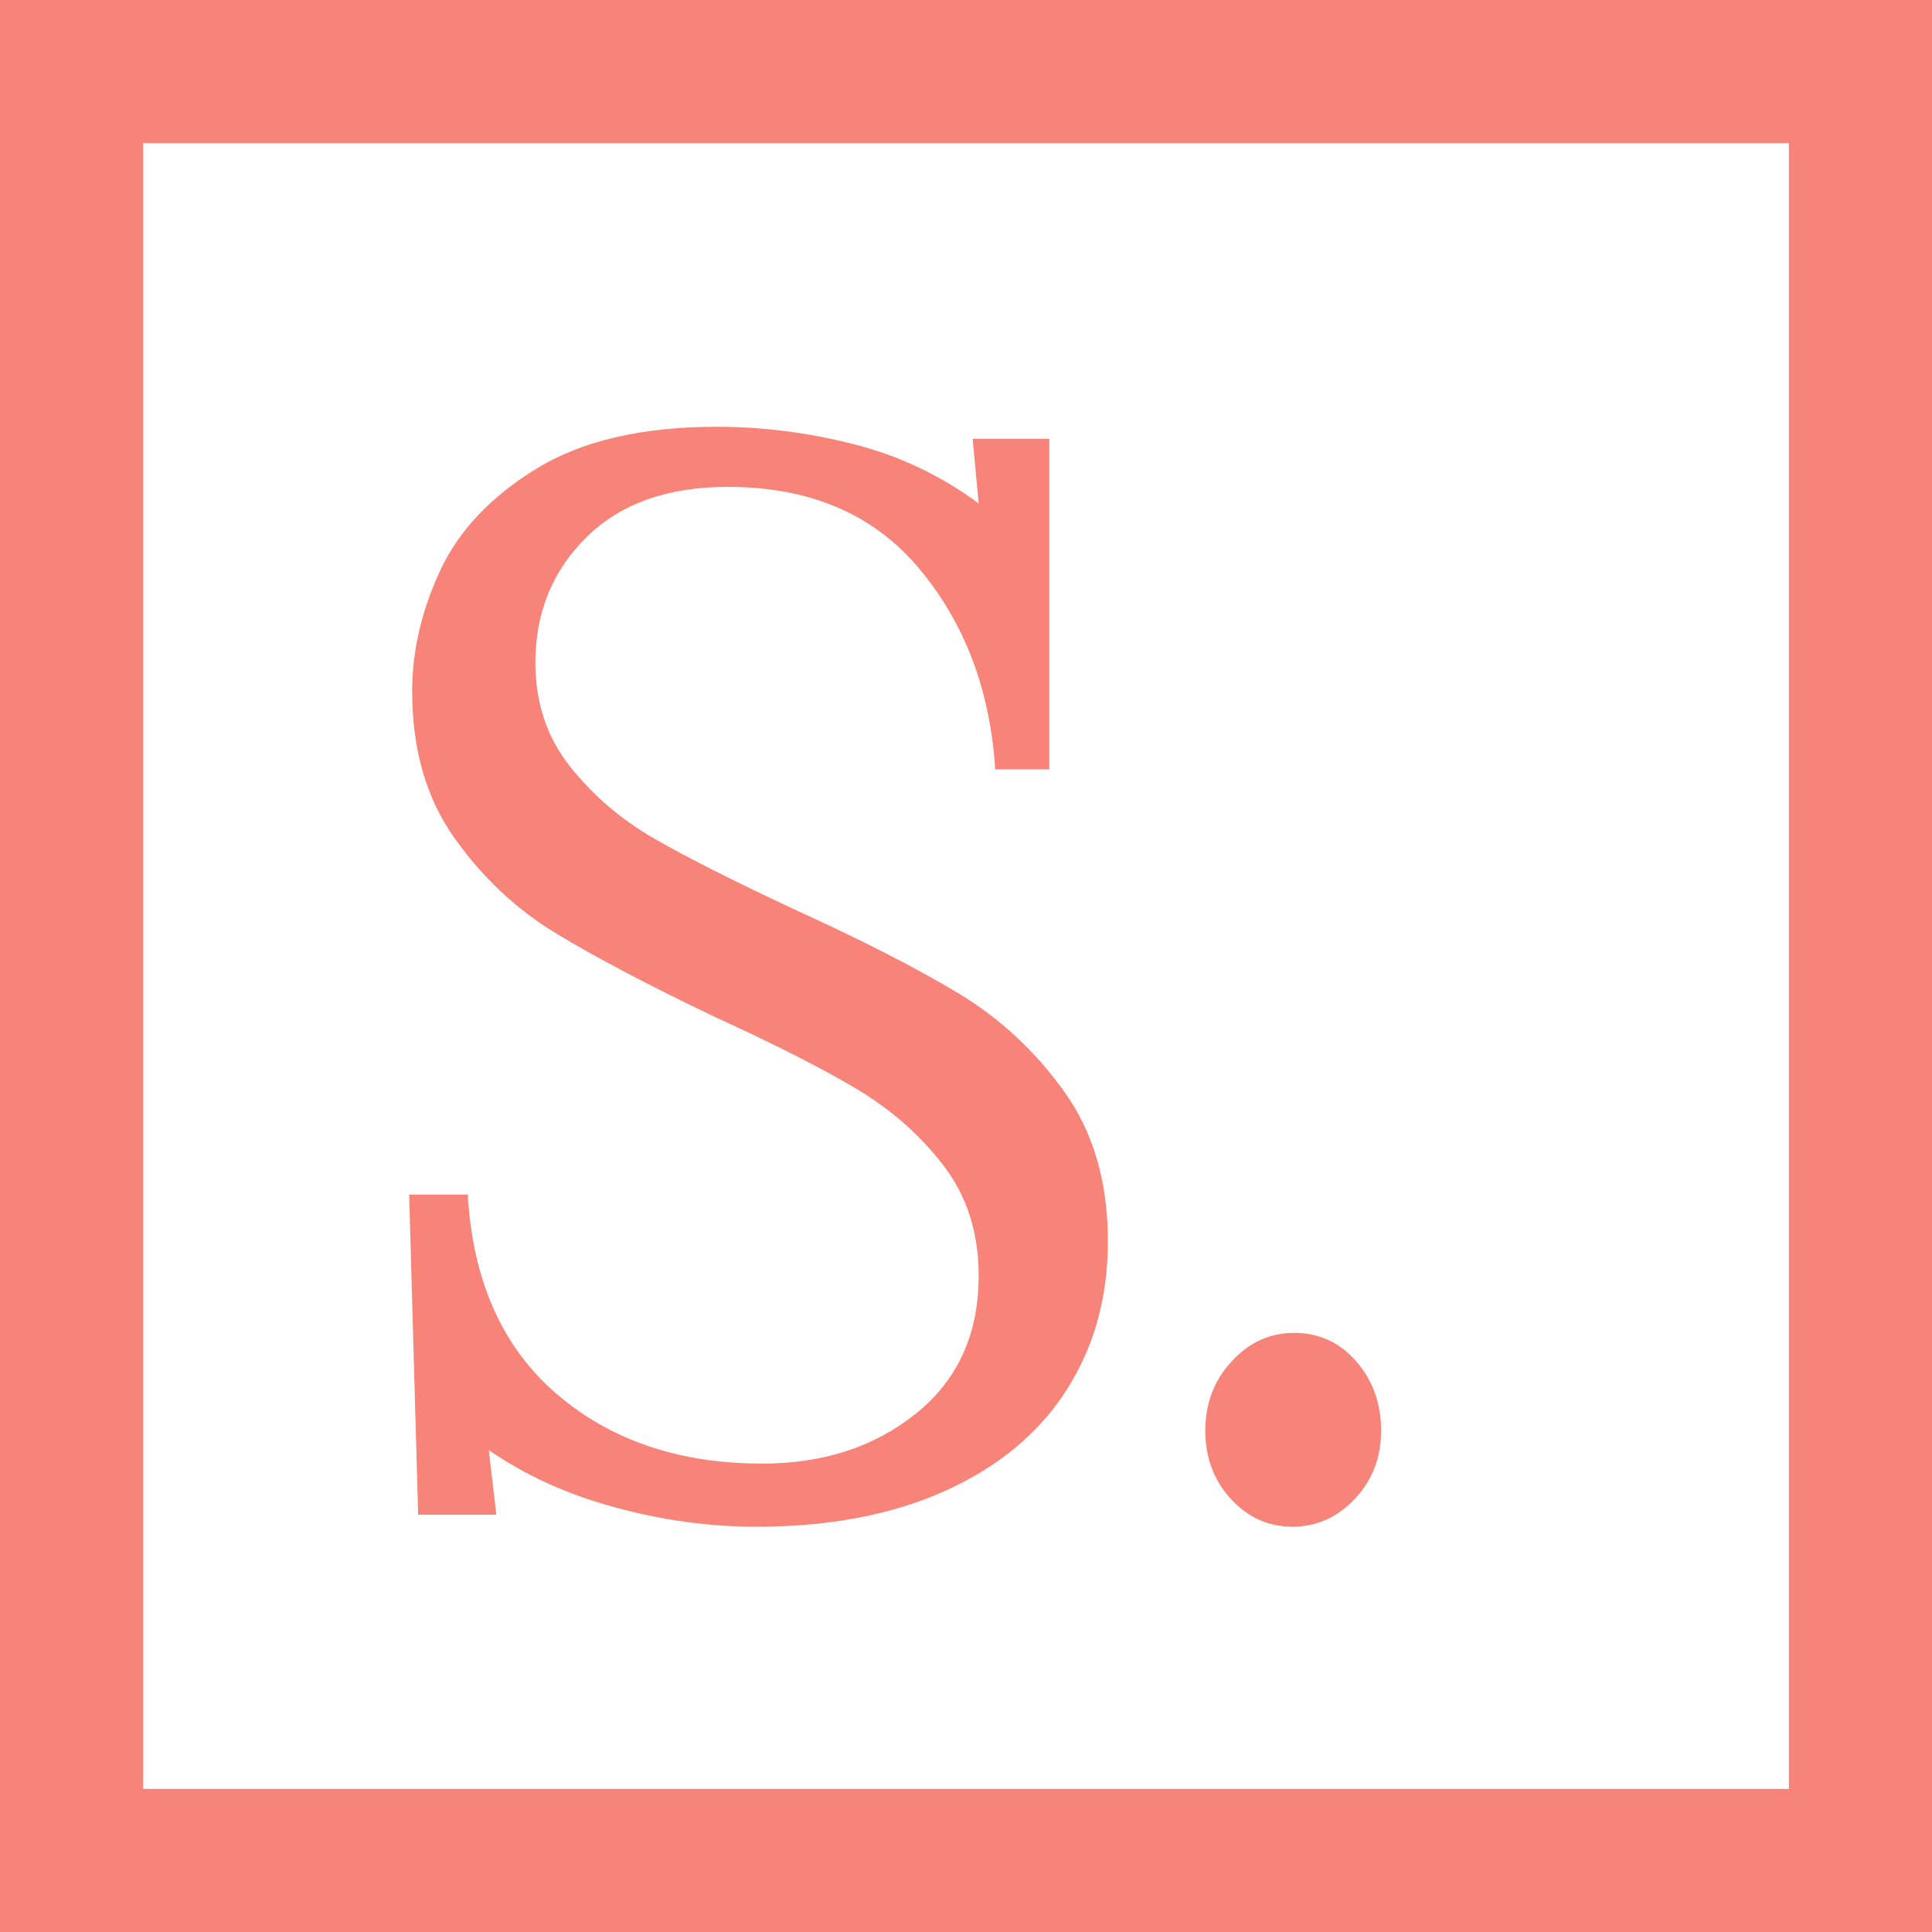
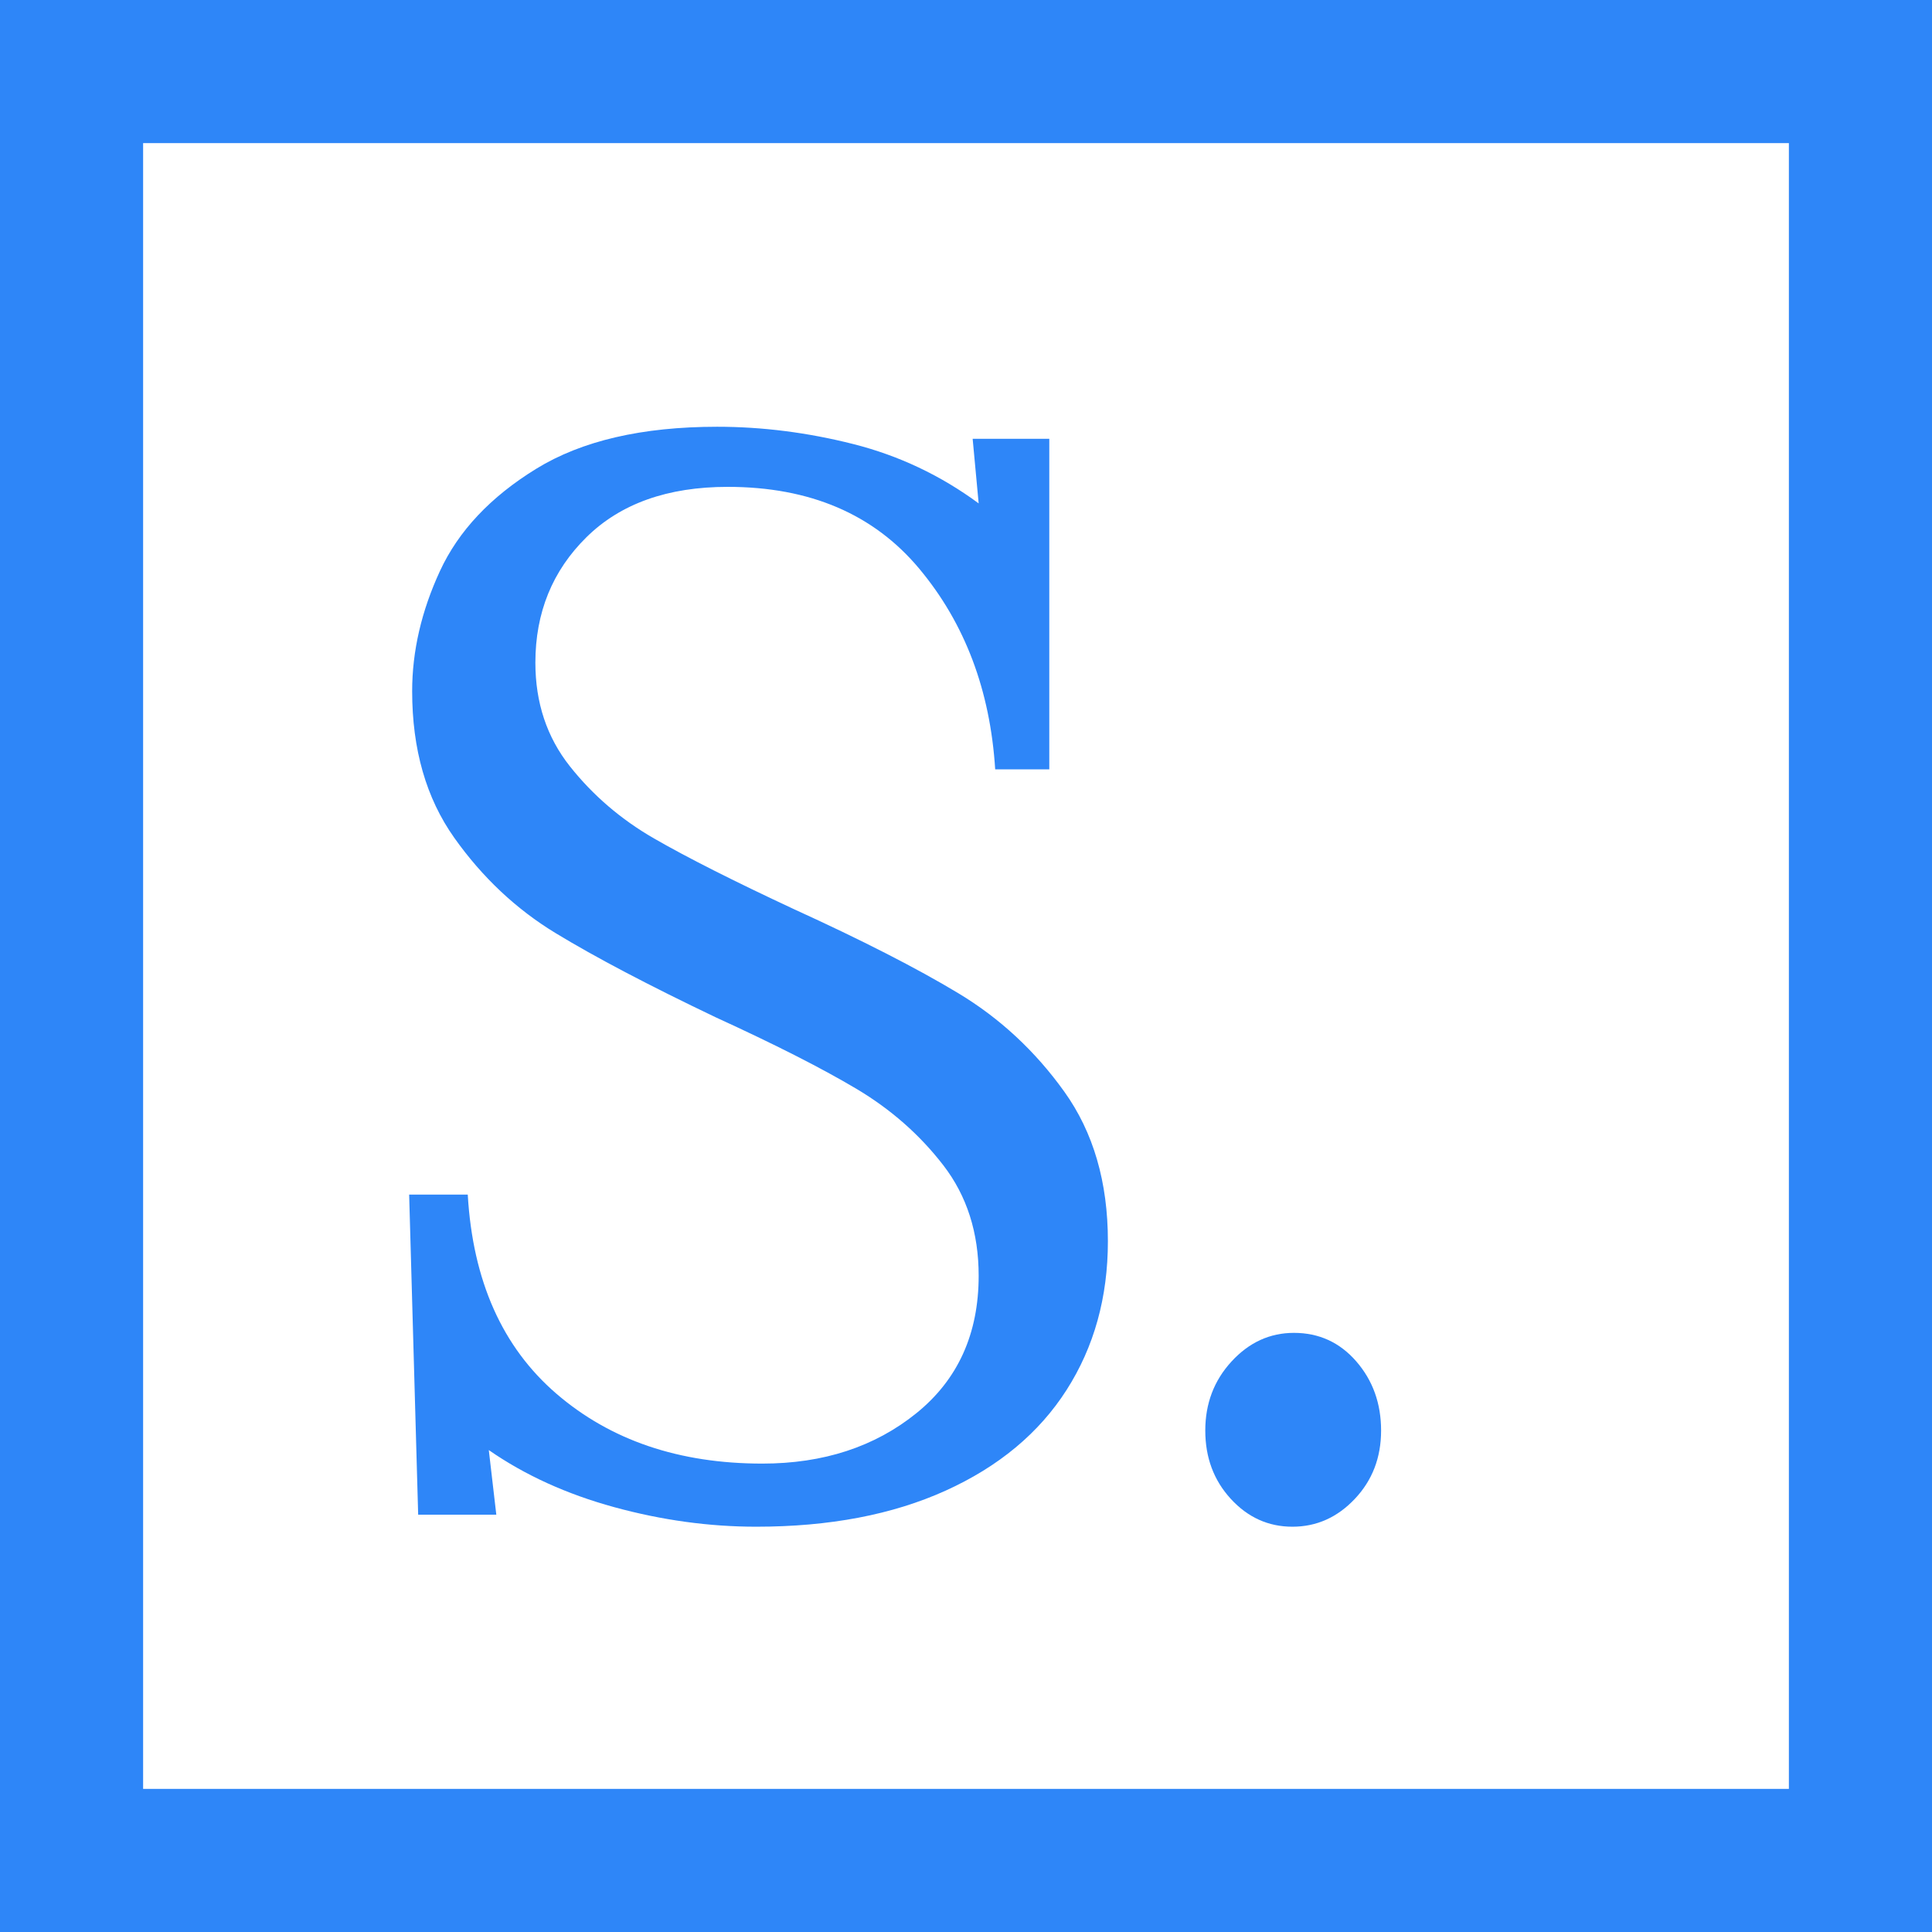
- <svg xmlns="http://www.w3.org/2000/svg" width="54px" height="54px" viewBox="0 0 54 54" version="1.1">
-   <g id="Page-1" stroke="none" stroke-width="1" fill="none" fill-rule="evenodd">
+ <svg xmlns="http://www.w3.org/2000/svg" width="54px" height="54px" version="1.1" viewBox="0 0 54 54">
+   <g id="Page-1" fill="none" fill-rule="evenodd" stroke="none" stroke-width="1">
    <g id="logo-mobile">
-       <rect id="Rectangle-6" stroke="#F88379" stroke-width="4" fill-rule="nonzero" x="2" y="2" width="50" height="50" />
-       <path d="M17.169,42.126 C15.839,41.762 14.67,41.23 13.662,40.53 L13.872,42.336 L11.688,42.336 L11.436,33.39 L13.074,33.39 C13.214,35.798 14.04,37.653 15.552,38.955 C17.064,40.257 18.982,40.908 21.306,40.908 C23.014,40.908 24.449,40.439 25.611,39.501 C26.773,38.563 27.354,37.282 27.354,35.658 C27.354,34.454 27.025,33.425 26.367,32.571 C25.709,31.717 24.897,31.003 23.931,30.429 C22.965,29.855 21.656,29.19 20.004,28.434 C18.128,27.538 16.637,26.754 15.531,26.082 C14.425,25.41 13.48,24.521 12.696,23.415 C11.912,22.309 11.52,20.944 11.52,19.32 C11.52,18.2 11.779,17.08 12.297,15.96 C12.815,14.84 13.711,13.888 14.985,13.104 C16.259,12.32 17.946,11.928 20.046,11.928 C21.306,11.928 22.573,12.089 23.847,12.411 C25.121,12.733 26.29,13.286 27.354,14.07 L27.186,12.264 L29.328,12.264 L29.328,21.504 L27.816,21.504 C27.676,19.292 26.969,17.423 25.695,15.897 C24.421,14.371 22.636,13.608 20.34,13.608 C18.66,13.608 17.344,14.077 16.392,15.015 C15.44,15.953 14.964,17.122 14.964,18.522 C14.964,19.642 15.286,20.608 15.93,21.42 C16.574,22.232 17.358,22.904 18.282,23.436 C19.206,23.968 20.508,24.626 22.188,25.41 C24.092,26.278 25.625,27.062 26.787,27.762 C27.949,28.462 28.936,29.379 29.748,30.513 C30.56,31.647 30.966,33.04 30.966,34.692 C30.966,36.26 30.581,37.646 29.811,38.85 C29.041,40.054 27.914,40.992 26.43,41.664 C24.946,42.336 23.182,42.672 21.138,42.672 C19.822,42.672 18.499,42.49 17.169,42.126 Z" id="S" fill="#F88379" />
-       <path d="M34.402,41.895 C33.926,41.377 33.688,40.74 33.688,39.984 C33.688,39.228 33.933,38.584 34.423,38.052 C34.913,37.52 35.494,37.254 36.166,37.254 C36.866,37.254 37.447,37.52 37.909,38.052 C38.371,38.584 38.602,39.228 38.602,39.984 C38.602,40.74 38.357,41.377 37.867,41.895 C37.377,42.413 36.796,42.672 36.124,42.672 C35.452,42.672 34.878,42.413 34.402,41.895 Z" id="." fill="#F88379" />
+       <rect id="Rectangle-6" width="50" height="50" x="2" y="2" fill-rule="nonzero" stroke="#2e86f8" stroke-width="4" />
+       <path id="S" fill="#2e86f8" d="M17.169,42.126 C15.839,41.762 14.67,41.23 13.662,40.53 L13.872,42.336 L11.688,42.336 L11.436,33.39 L13.074,33.39 C13.214,35.798 14.04,37.653 15.552,38.955 C17.064,40.257 18.982,40.908 21.306,40.908 C23.014,40.908 24.449,40.439 25.611,39.501 C26.773,38.563 27.354,37.282 27.354,35.658 C27.354,34.454 27.025,33.425 26.367,32.571 C25.709,31.717 24.897,31.003 23.931,30.429 C22.965,29.855 21.656,29.19 20.004,28.434 C18.128,27.538 16.637,26.754 15.531,26.082 C14.425,25.41 13.48,24.521 12.696,23.415 C11.912,22.309 11.52,20.944 11.52,19.32 C11.52,18.2 11.779,17.08 12.297,15.96 C12.815,14.84 13.711,13.888 14.985,13.104 C16.259,12.32 17.946,11.928 20.046,11.928 C21.306,11.928 22.573,12.089 23.847,12.411 C25.121,12.733 26.29,13.286 27.354,14.07 L27.186,12.264 L29.328,12.264 L29.328,21.504 L27.816,21.504 C27.676,19.292 26.969,17.423 25.695,15.897 C24.421,14.371 22.636,13.608 20.34,13.608 C18.66,13.608 17.344,14.077 16.392,15.015 C15.44,15.953 14.964,17.122 14.964,18.522 C14.964,19.642 15.286,20.608 15.93,21.42 C16.574,22.232 17.358,22.904 18.282,23.436 C19.206,23.968 20.508,24.626 22.188,25.41 C24.092,26.278 25.625,27.062 26.787,27.762 C27.949,28.462 28.936,29.379 29.748,30.513 C30.56,31.647 30.966,33.04 30.966,34.692 C30.966,36.26 30.581,37.646 29.811,38.85 C29.041,40.054 27.914,40.992 26.43,41.664 C24.946,42.336 23.182,42.672 21.138,42.672 C19.822,42.672 18.499,42.49 17.169,42.126 Z" />
+       <path id="." fill="#2e86f8" d="M34.402,41.895 C33.926,41.377 33.688,40.74 33.688,39.984 C33.688,39.228 33.933,38.584 34.423,38.052 C34.913,37.52 35.494,37.254 36.166,37.254 C36.866,37.254 37.447,37.52 37.909,38.052 C38.371,38.584 38.602,39.228 38.602,39.984 C38.602,40.74 38.357,41.377 37.867,41.895 C37.377,42.413 36.796,42.672 36.124,42.672 C35.452,42.672 34.878,42.413 34.402,41.895 Z" />
    </g>
  </g>
</svg>
